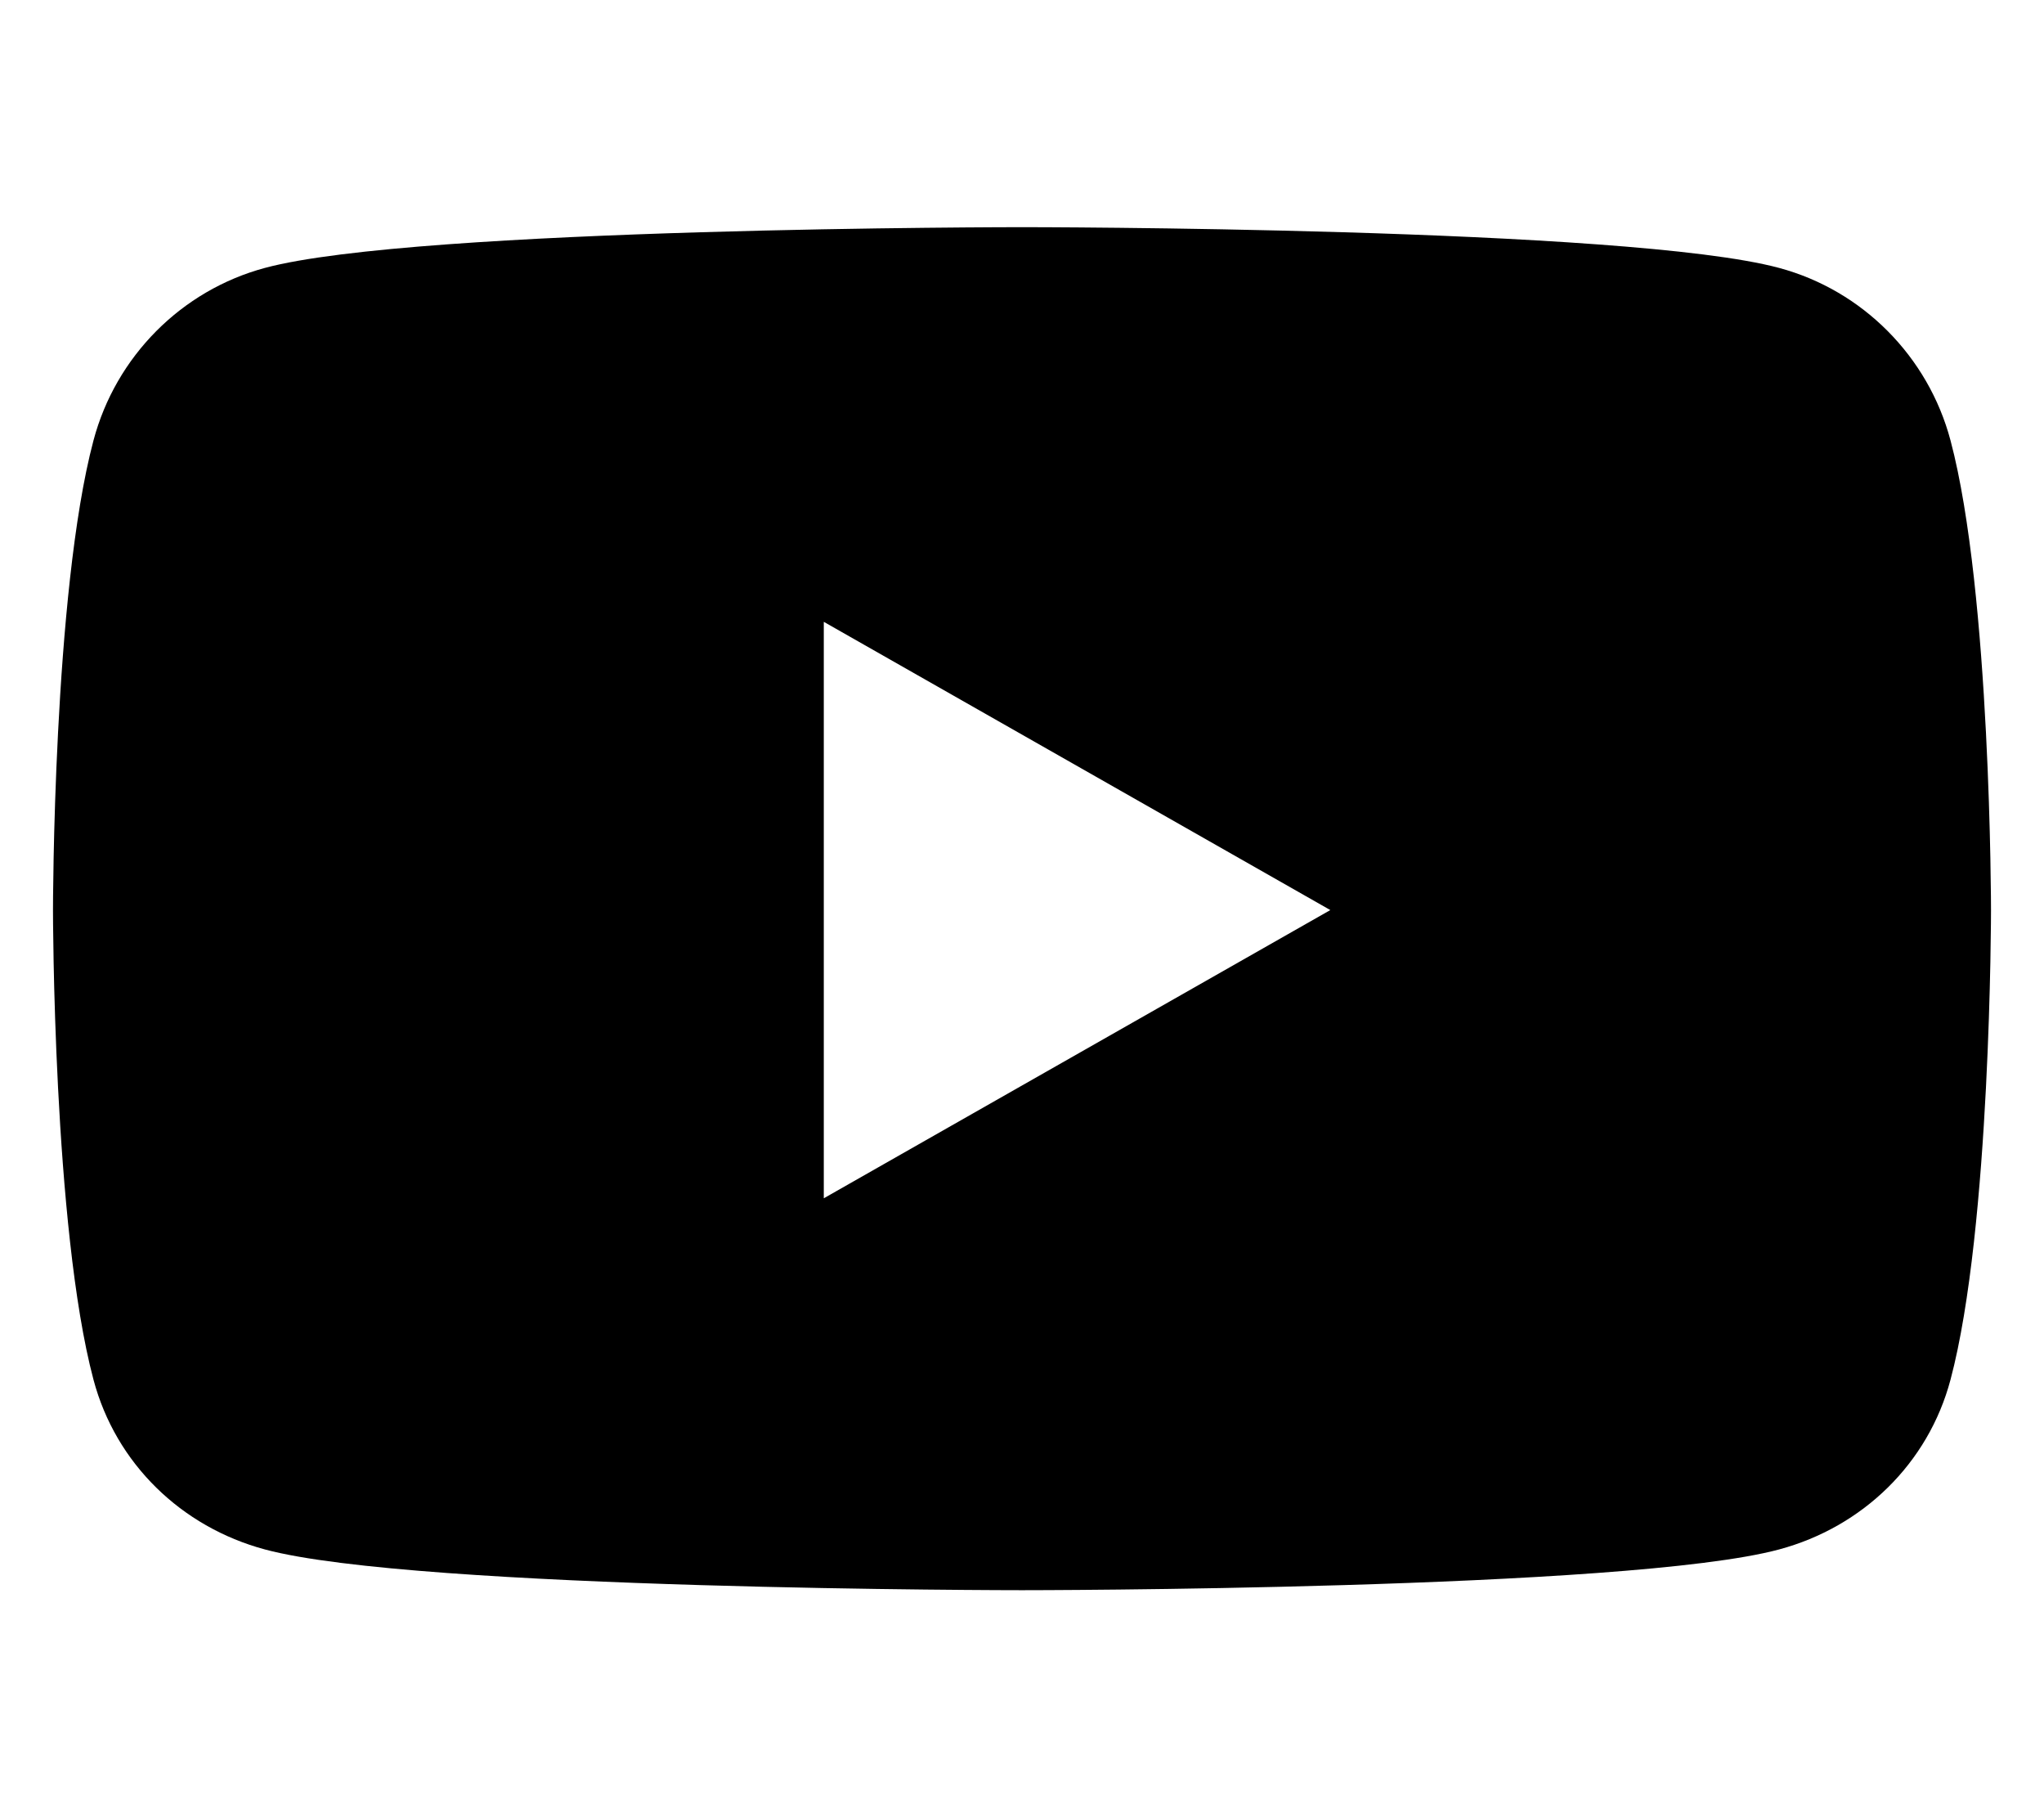
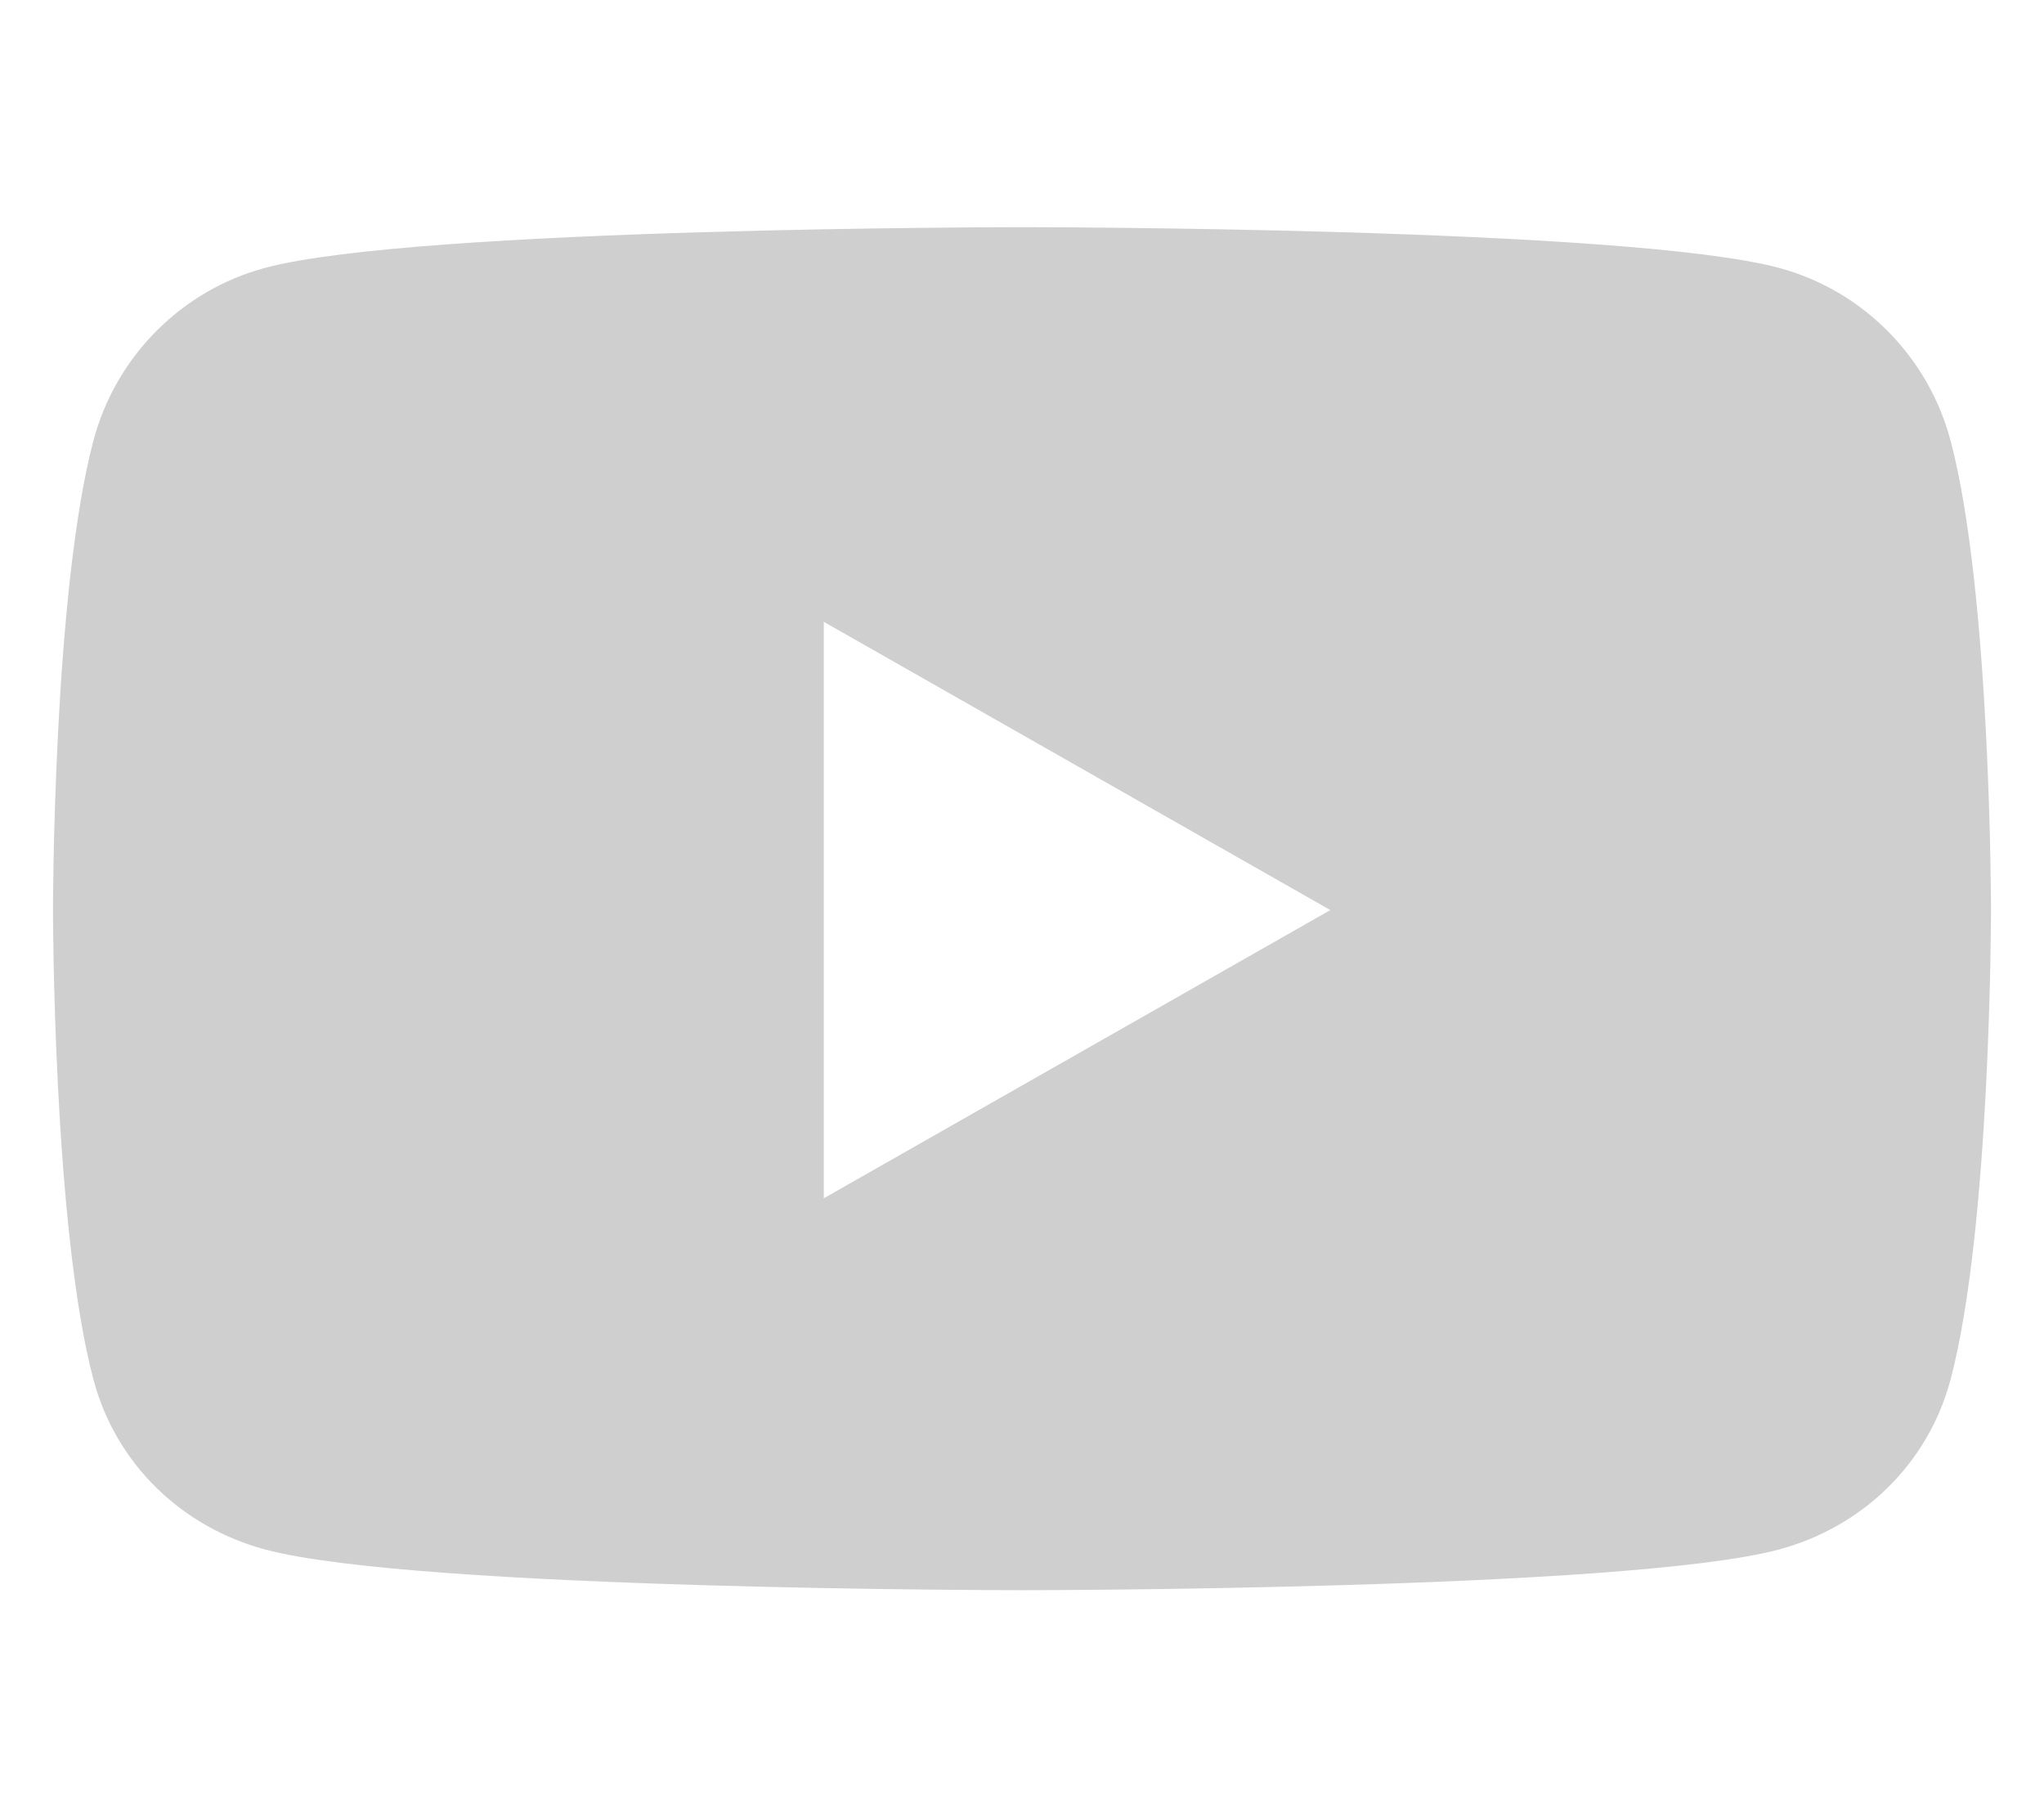
<svg xmlns="http://www.w3.org/2000/svg" aria-hidden="true" focusable="false" data-prefix="fab" data-icon="youtube" class="svg-inline--fa fa-youtube fa-w-18" role="img" viewBox="0 0 576 512">
-   <path fill="currentColor" d="M549.655 124.083c-6.281-23.65-24.787-42.276-48.284-48.597C458.781 64 288 64 288 64S117.22 64 74.629 75.486c-23.497 6.322-42.003 24.947-48.284 48.597-11.412 42.867-11.412 132.305-11.412 132.305s0 89.438 11.412 132.305c6.281 23.65 24.787 41.5 48.284 47.821C117.22 448 288 448 288 448s170.78 0 213.371-11.486c23.497-6.321 42.003-24.171 48.284-47.821 11.412-42.867 11.412-132.305 11.412-132.305s0-89.438-11.412-132.305zm-317.51 213.508V175.185l142.739 81.205-142.739 81.201z" />
+   <path fill="#cfcfcf" d="M549.655 124.083c-6.281-23.65-24.787-42.276-48.284-48.597C458.781 64 288 64 288 64S117.22 64 74.629 75.486c-23.497 6.322-42.003 24.947-48.284 48.597-11.412 42.867-11.412 132.305-11.412 132.305s0 89.438 11.412 132.305c6.281 23.65 24.787 41.5 48.284 47.821C117.22 448 288 448 288 448s170.78 0 213.371-11.486c23.497-6.321 42.003-24.171 48.284-47.821 11.412-42.867 11.412-132.305 11.412-132.305s0-89.438-11.412-132.305zm-317.51 213.508V175.185l142.739 81.205-142.739 81.201z" />
</svg>
